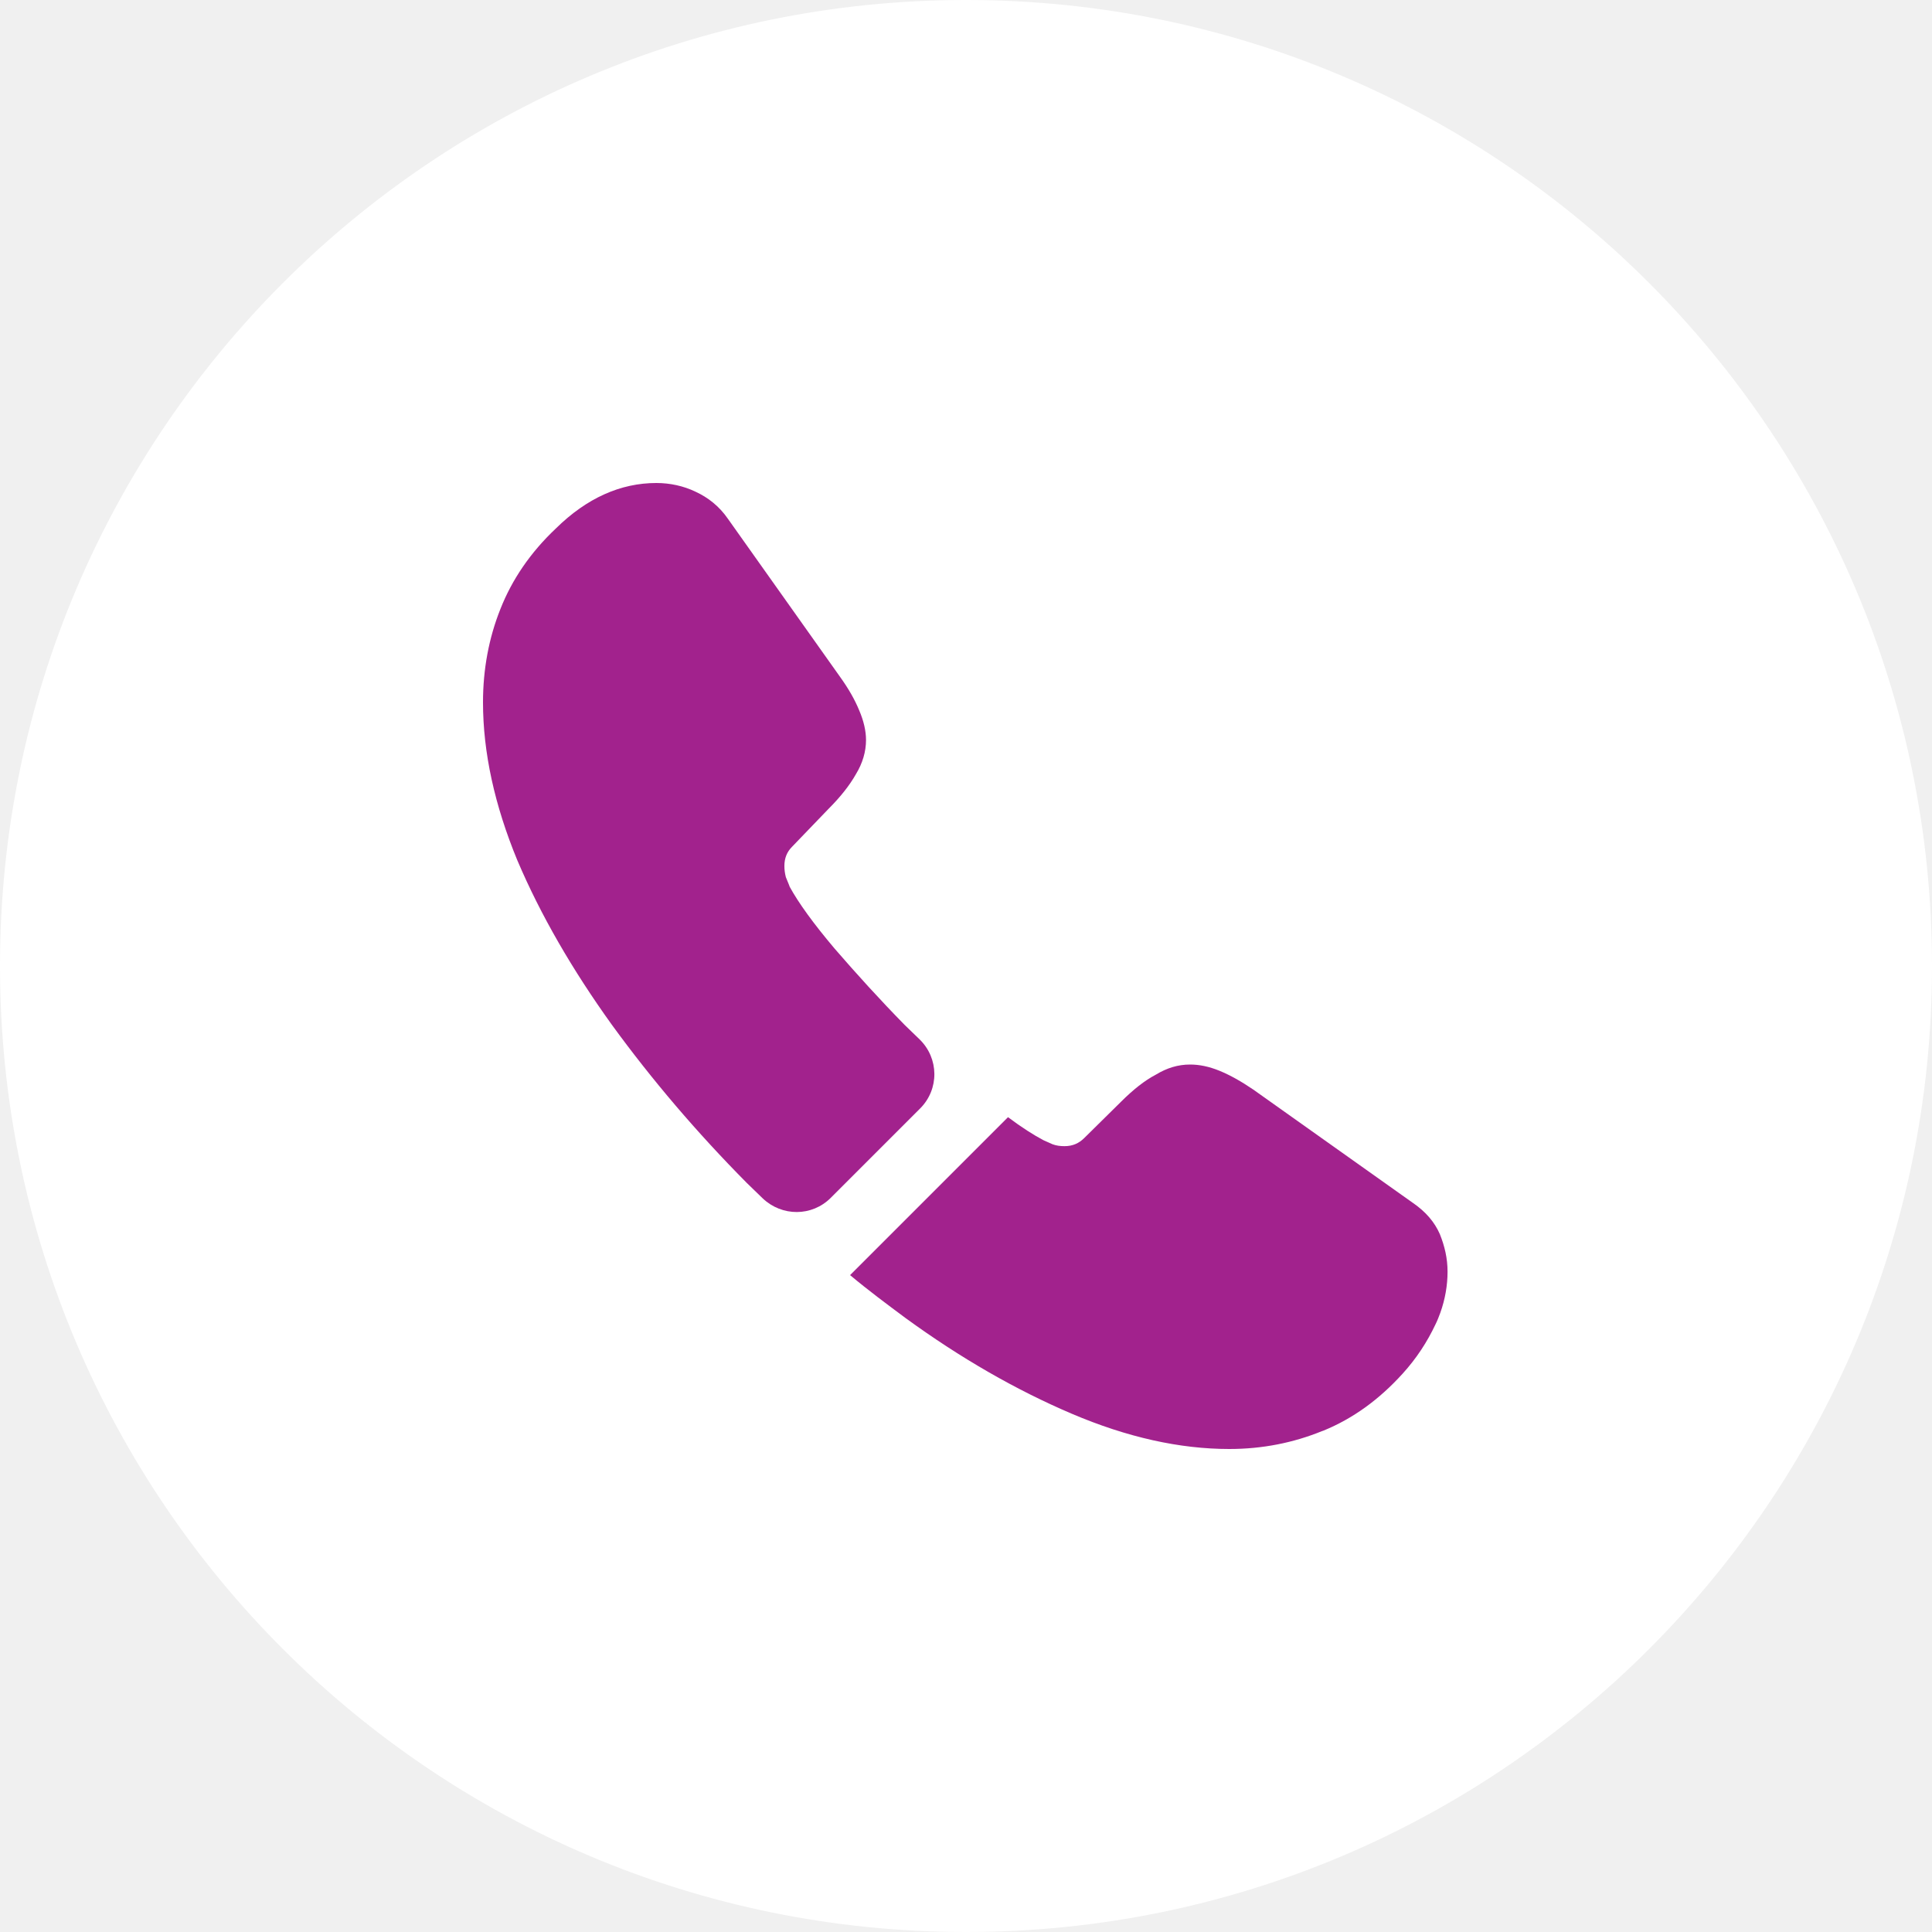
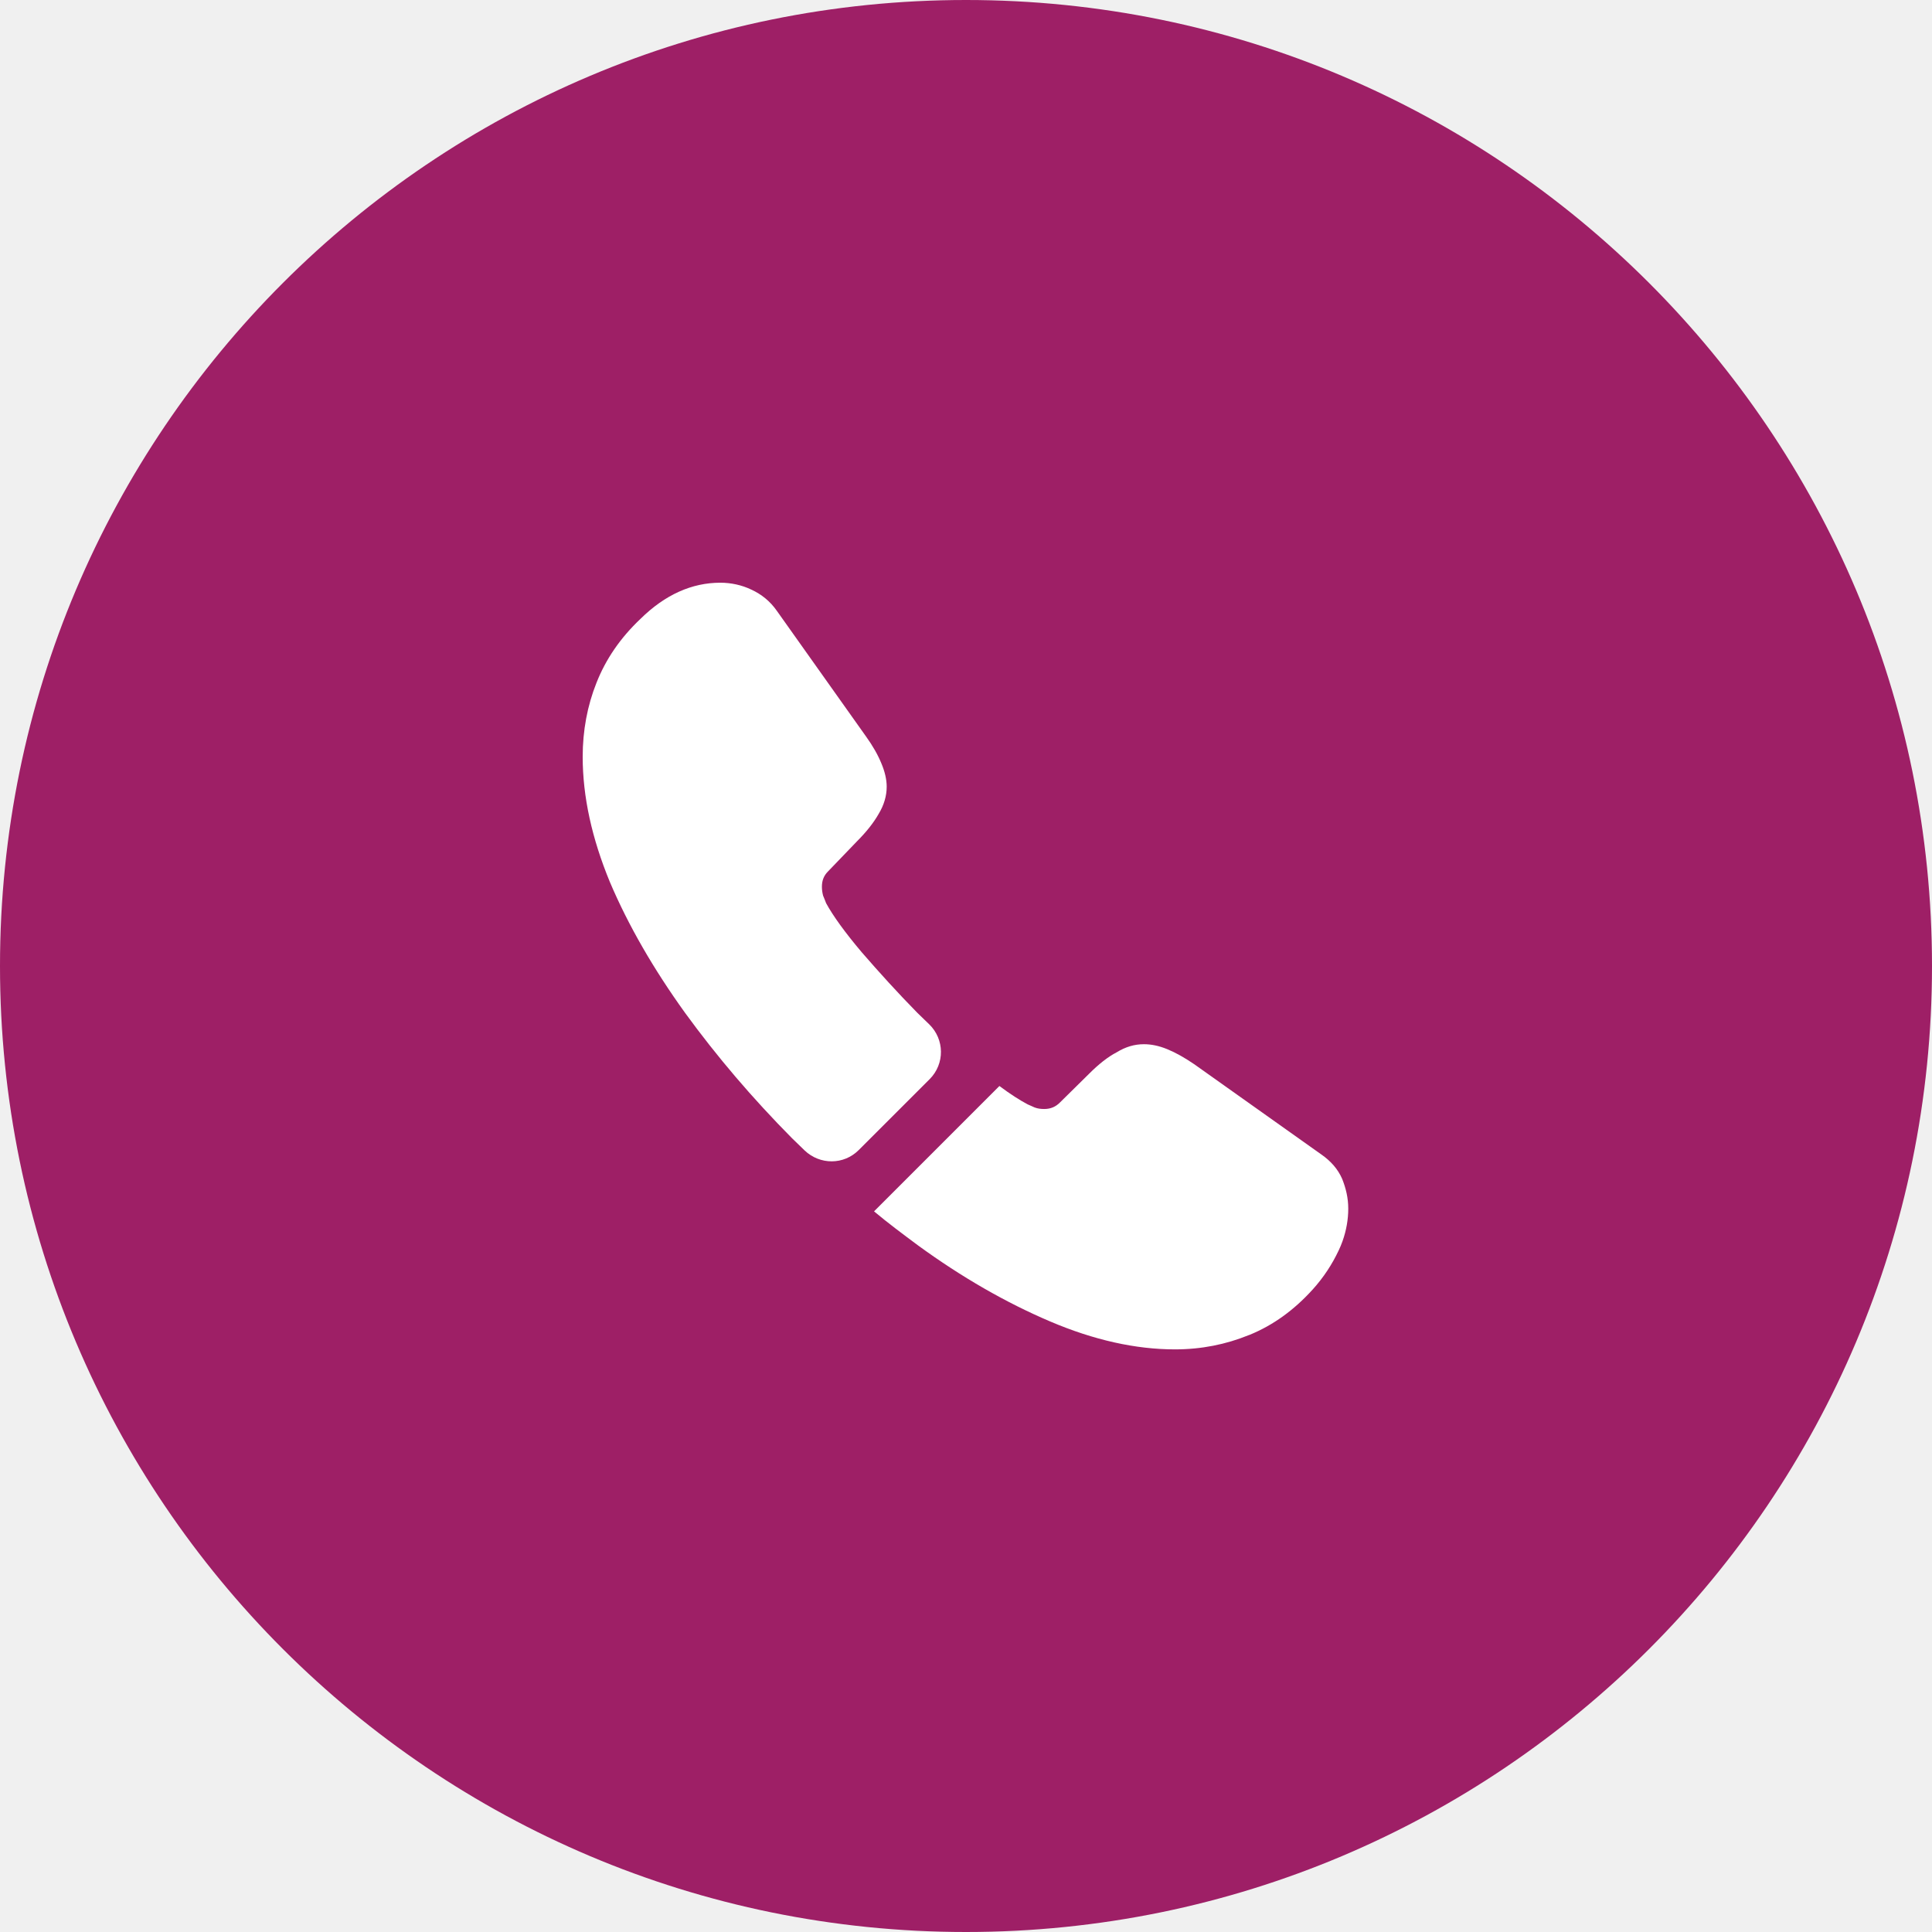
- <svg xmlns="http://www.w3.org/2000/svg" width="60" height="60" viewBox="0 0 60 60" fill="none">
-   <rect width="60" height="60" rx="30" fill="white" />
-   <path d="M28.575 34.425L25.8 37.2C25.215 37.785 24.285 37.785 23.685 37.215C23.52 37.05 23.355 36.9 23.19 36.735C21.645 35.175 20.25 33.54 19.005 31.83C17.775 30.12 16.785 28.41 16.065 26.715C15.36 25.005 15 23.37 15 21.81C15 20.79 15.18 19.815 15.54 18.915C15.9 18 16.47 17.16 17.265 16.41C18.225 15.465 19.275 15 20.385 15C20.805 15 21.225 15.09 21.6 15.27C21.99 15.45 22.335 15.72 22.605 16.11L26.085 21.015C26.355 21.39 26.55 21.735 26.685 22.065C26.82 22.38 26.895 22.695 26.895 22.98C26.895 23.34 26.79 23.7 26.58 24.045C26.385 24.39 26.1 24.75 25.74 25.11L24.6 26.295C24.435 26.46 24.36 26.655 24.36 26.895C24.36 27.015 24.375 27.12 24.405 27.24C24.45 27.36 24.495 27.45 24.525 27.54C24.795 28.035 25.26 28.68 25.92 29.46C26.595 30.24 27.315 31.035 28.095 31.83C28.245 31.98 28.41 32.13 28.56 32.28C29.16 32.865 29.175 33.825 28.575 34.425Z" fill="#A2228D" />
-   <path d="M44.955 39.495C44.955 39.915 44.88 40.35 44.73 40.77C44.685 40.89 44.64 41.01 44.58 41.13C44.325 41.67 43.995 42.18 43.56 42.66C42.825 43.47 42.015 44.055 41.1 44.43C41.085 44.43 41.07 44.445 41.055 44.445C40.17 44.805 39.21 45 38.175 45C36.645 45 35.01 44.64 33.285 43.905C31.56 43.17 29.835 42.18 28.125 40.935C27.54 40.5 26.955 40.065 26.4 39.6L31.305 34.695C31.725 35.01 32.1 35.25 32.415 35.415C32.49 35.445 32.58 35.49 32.685 35.535C32.805 35.58 32.925 35.595 33.06 35.595C33.315 35.595 33.51 35.505 33.675 35.34L34.815 34.215C35.19 33.84 35.55 33.555 35.895 33.375C36.24 33.165 36.585 33.06 36.96 33.06C37.245 33.06 37.545 33.12 37.875 33.255C38.205 33.39 38.55 33.585 38.925 33.84L43.89 37.365C44.28 37.635 44.55 37.95 44.715 38.325C44.865 38.7 44.955 39.075 44.955 39.495Z" fill="#A2228D" />
+ <svg xmlns="http://www.w3.org/2000/svg" width="62" height="62" viewBox="0 0 62 62" fill="none">
+   <rect width="62" height="62" rx="31" fill="#9E1F66" />
+   <path d="M29.833 34.632L27.557 36.907C27.077 37.387 26.314 37.387 25.822 36.92C25.687 36.785 25.552 36.661 25.416 36.526C24.149 35.247 23.005 33.906 21.984 32.503C20.975 31.101 20.163 29.698 19.573 28.308C18.994 26.906 18.699 25.565 18.699 24.285C18.699 23.449 18.847 22.649 19.142 21.911C19.437 21.161 19.905 20.472 20.557 19.857C21.344 19.082 22.205 18.7 23.116 18.7C23.46 18.7 23.805 18.774 24.112 18.922C24.432 19.069 24.715 19.291 24.936 19.611L27.791 23.633C28.012 23.941 28.172 24.224 28.283 24.495C28.393 24.753 28.455 25.011 28.455 25.245C28.455 25.54 28.369 25.835 28.197 26.119C28.037 26.401 27.803 26.697 27.508 26.992L26.573 27.964C26.437 28.099 26.376 28.259 26.376 28.456C26.376 28.554 26.388 28.64 26.413 28.739C26.45 28.837 26.487 28.911 26.511 28.985C26.733 29.391 27.114 29.92 27.655 30.56C28.209 31.199 28.799 31.851 29.439 32.503C29.562 32.626 29.697 32.749 29.82 32.872C30.313 33.352 30.325 34.139 29.833 34.632Z" fill="white" />
+   <path d="M43.267 38.788C43.267 39.132 43.205 39.489 43.082 39.834C43.045 39.932 43.008 40.031 42.959 40.129C42.75 40.572 42.479 40.99 42.123 41.384C41.52 42.048 40.855 42.528 40.105 42.835C40.093 42.835 40.08 42.848 40.068 42.848C39.342 43.143 38.555 43.303 37.706 43.303C36.451 43.303 35.11 43.008 33.696 42.405C32.281 41.802 30.866 40.99 29.464 39.969C28.984 39.612 28.504 39.255 28.049 38.874L32.072 34.851C32.416 35.109 32.724 35.306 32.982 35.442C33.044 35.466 33.117 35.503 33.203 35.54C33.302 35.577 33.4 35.589 33.511 35.589C33.72 35.589 33.88 35.516 34.015 35.38L34.95 34.458C35.258 34.15 35.553 33.916 35.836 33.769C36.119 33.596 36.402 33.51 36.71 33.51C36.943 33.51 37.189 33.559 37.46 33.67C37.731 33.781 38.014 33.941 38.321 34.15L42.393 37.041C42.713 37.262 42.935 37.521 43.07 37.828C43.193 38.136 43.267 38.444 43.267 38.788Z" fill="white" />
</svg>
